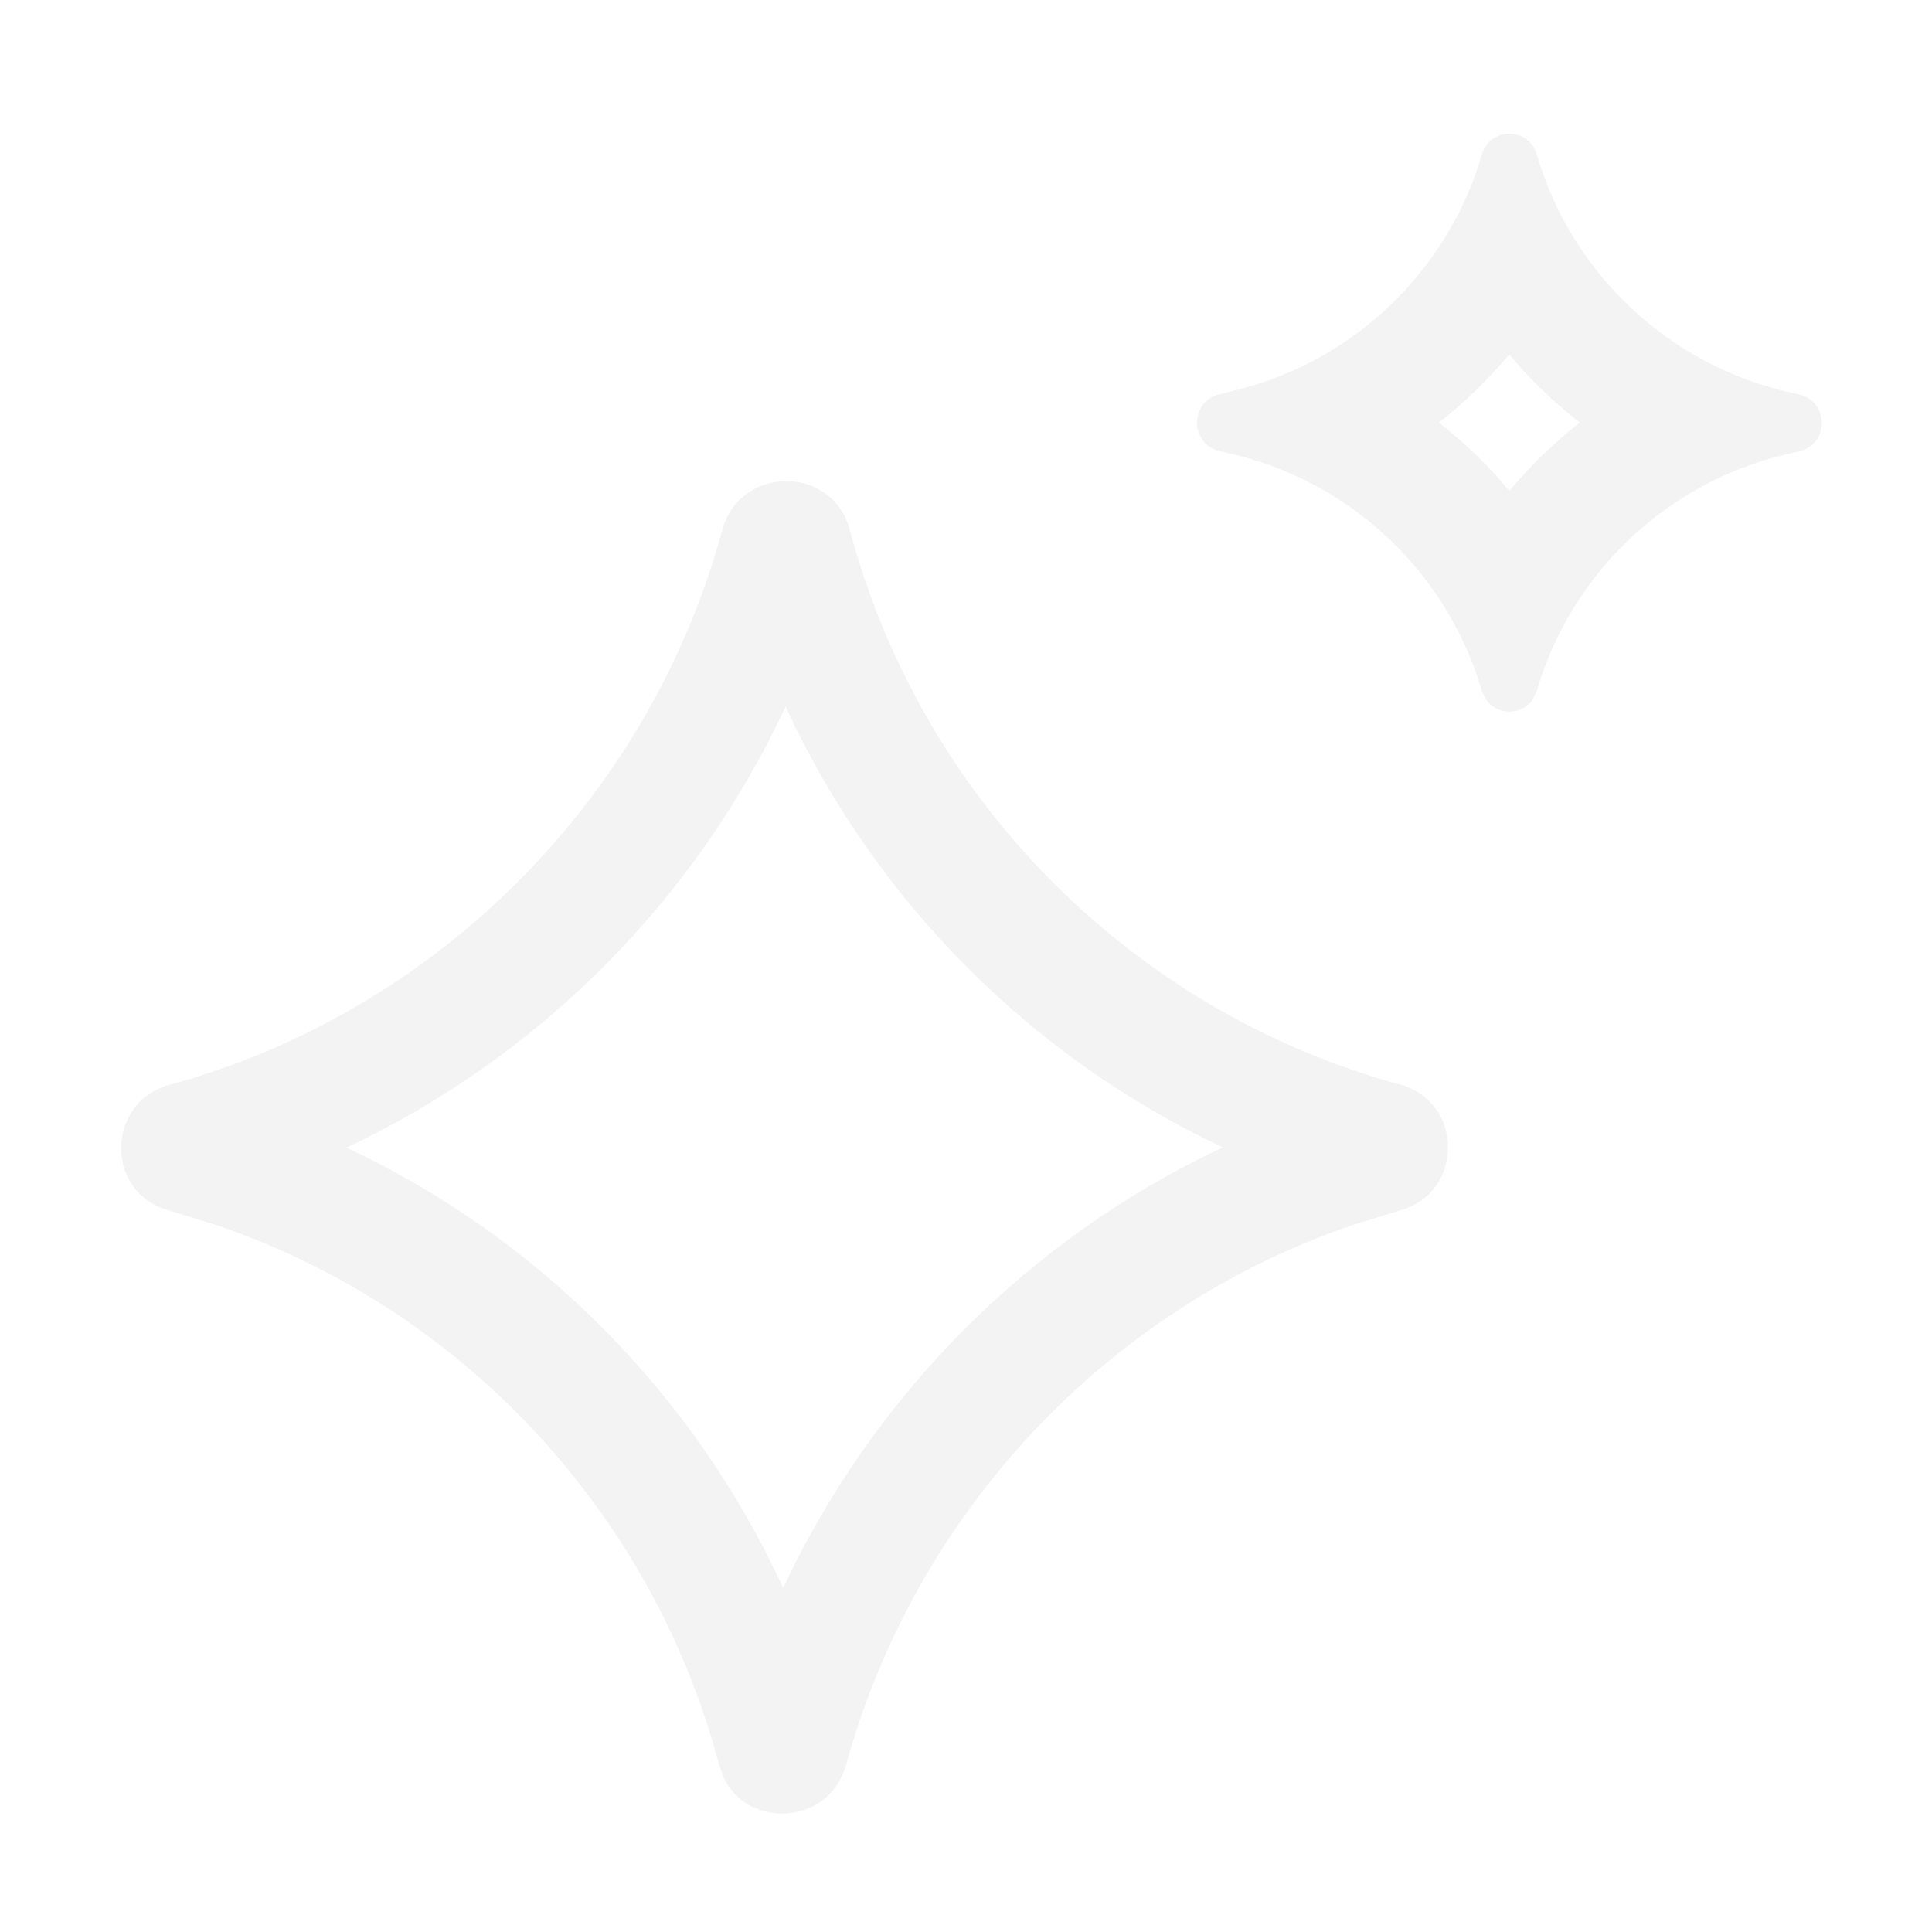
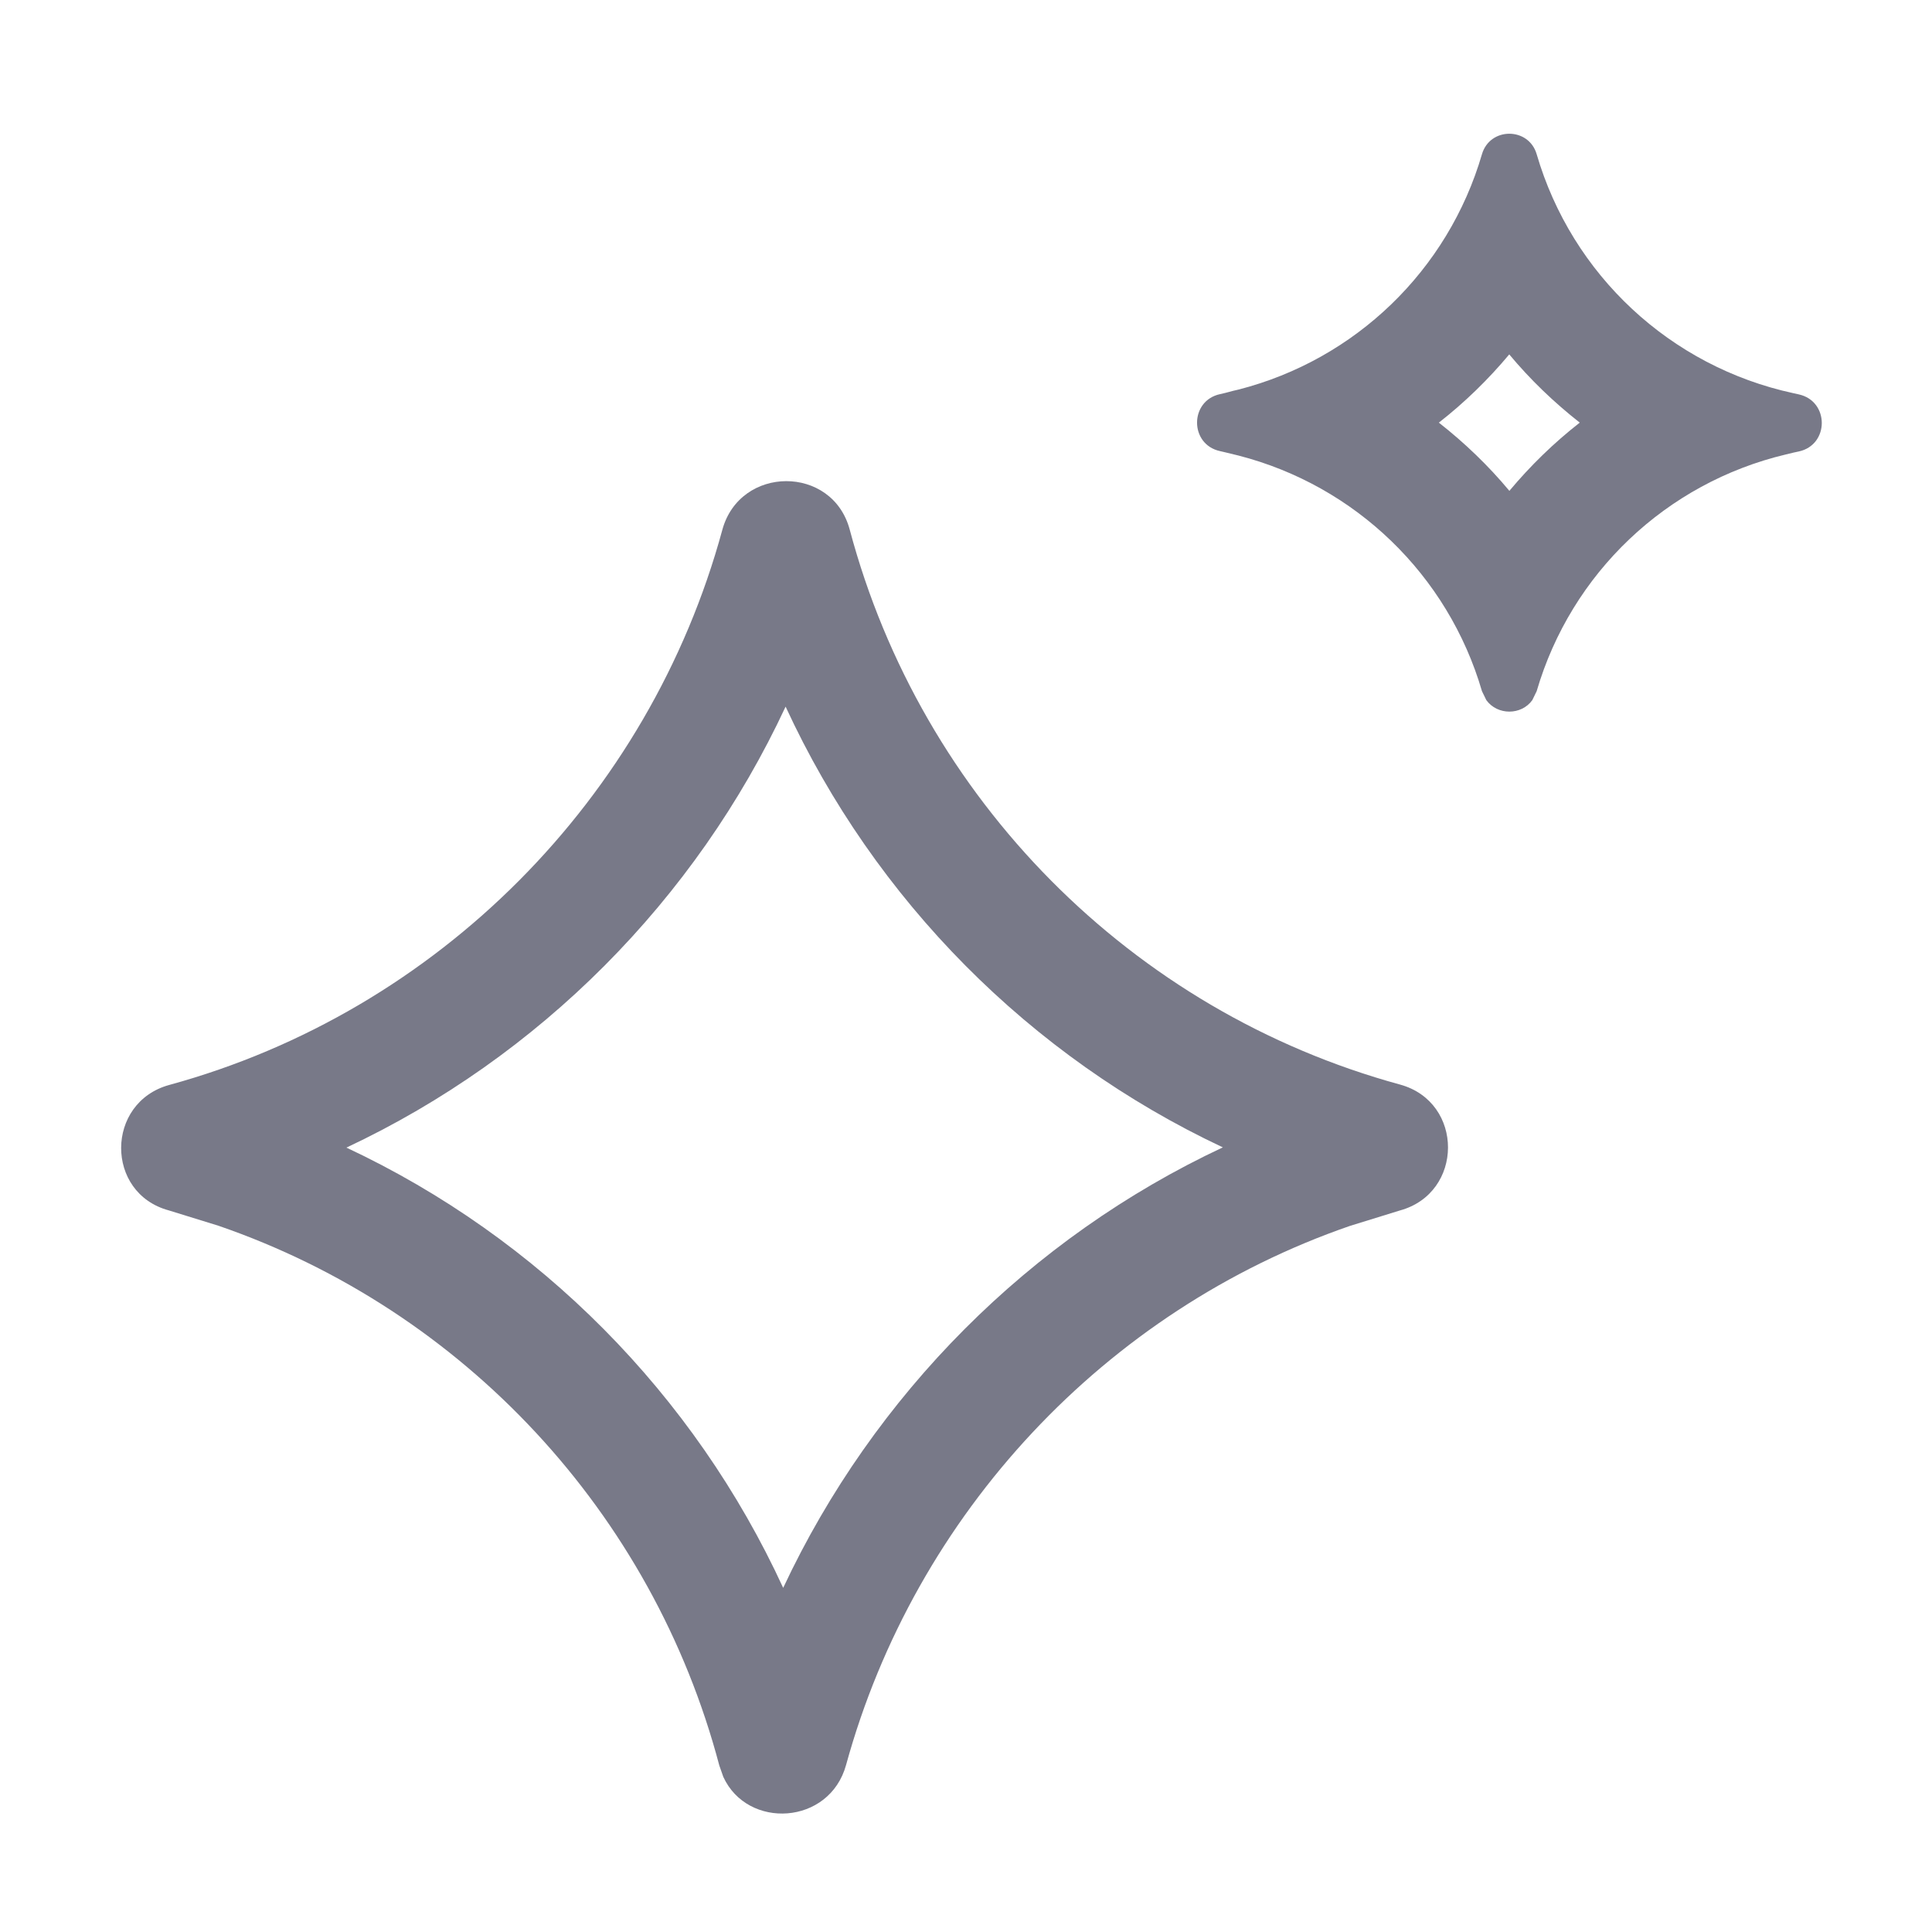
<svg xmlns="http://www.w3.org/2000/svg" width="16" height="16" viewBox="0 0 16 16" fill="none">
-   <path d="M5.982 4.388C6.128 3.852 6.894 3.849 7.037 4.386C7.631 6.615 9.369 8.374 11.595 8.982C12.126 9.128 12.123 9.881 11.592 10.025L11.181 10.152C9.155 10.851 7.579 12.534 7.007 14.616C6.87 15.116 6.19 15.153 5.99 14.715L5.957 14.621C5.404 12.528 3.839 10.85 1.809 10.151L1.398 10.024C0.869 9.881 0.873 9.13 1.402 8.985C3.625 8.377 5.377 6.612 5.982 4.388ZM6.506 5.852C5.76 7.453 4.468 8.752 2.869 9.504C4.466 10.253 5.749 11.549 6.486 13.15C7.235 11.552 8.527 10.252 10.127 9.502C8.53 8.751 7.245 7.454 6.506 5.852Z" fill="#F3F3F4" />
-   <path d="M12.273 1.277C12.339 1.051 12.66 1.051 12.726 1.277C13.018 2.277 13.834 3.036 14.851 3.256L14.896 3.266C15.151 3.321 15.151 3.685 14.896 3.739L14.854 3.748L14.788 3.764C13.8 3.999 13.012 4.746 12.726 5.724L12.69 5.798C12.599 5.925 12.401 5.925 12.309 5.798L12.273 5.724C11.992 4.761 11.224 4.022 10.258 3.773L10.199 3.5L10.258 3.226C11.224 2.978 11.992 2.24 12.273 1.277ZM12.499 2.935C12.325 3.143 12.13 3.333 11.916 3.5C12.13 3.668 12.326 3.856 12.5 4.065C12.674 3.857 12.869 3.667 13.083 3.5C12.869 3.332 12.673 3.144 12.499 2.935ZM10.177 3.395L10.258 3.773L10.147 3.746L10.104 3.736C9.85 3.681 9.85 3.319 10.104 3.264L10.147 3.254C10.169 3.249 10.19 3.242 10.211 3.237L10.177 3.395ZM10.199 3.5L10.177 3.395L10.211 3.237C10.226 3.234 10.242 3.23 10.258 3.226L10.199 3.5Z" fill="#F3F3F4" />
+   <path d="M5.982 4.388C6.128 3.852 6.894 3.849 7.037 4.386C7.631 6.615 9.369 8.374 11.595 8.982C12.126 9.128 12.123 9.881 11.592 10.025L11.181 10.152C9.155 10.851 7.579 12.534 7.007 14.616C6.87 15.116 6.19 15.153 5.99 14.715L5.957 14.621C5.404 12.528 3.839 10.85 1.809 10.151L1.398 10.024C0.869 9.881 0.873 9.13 1.402 8.985C3.625 8.377 5.377 6.612 5.982 4.388ZM6.506 5.852C5.76 7.453 4.468 8.752 2.869 9.504C4.466 10.253 5.749 11.549 6.486 13.15C7.235 11.552 8.527 10.252 10.127 9.502C8.53 8.751 7.245 7.454 6.506 5.852Z" fill="#787988" />
+   <path d="M12.273 1.277C12.339 1.051 12.66 1.051 12.726 1.277C13.018 2.277 13.834 3.036 14.851 3.256L14.896 3.266C15.151 3.321 15.151 3.685 14.896 3.739L14.854 3.748L14.788 3.764C13.8 3.999 13.012 4.746 12.726 5.724L12.69 5.798C12.599 5.925 12.401 5.925 12.309 5.798L12.273 5.724C11.992 4.761 11.224 4.022 10.258 3.773L10.199 3.5L10.258 3.226C11.224 2.978 11.992 2.24 12.273 1.277ZM12.499 2.935C12.325 3.143 12.13 3.333 11.916 3.5C12.13 3.668 12.326 3.856 12.5 4.065C12.674 3.857 12.869 3.667 13.083 3.5C12.869 3.332 12.673 3.144 12.499 2.935ZM10.177 3.395L10.258 3.773L10.147 3.746L10.104 3.736C9.85 3.681 9.85 3.319 10.104 3.264L10.147 3.254C10.169 3.249 10.19 3.242 10.211 3.237L10.177 3.395ZM10.199 3.5L10.177 3.395L10.211 3.237C10.226 3.234 10.242 3.23 10.258 3.226L10.199 3.5Z" fill="#787988" />
</svg>
